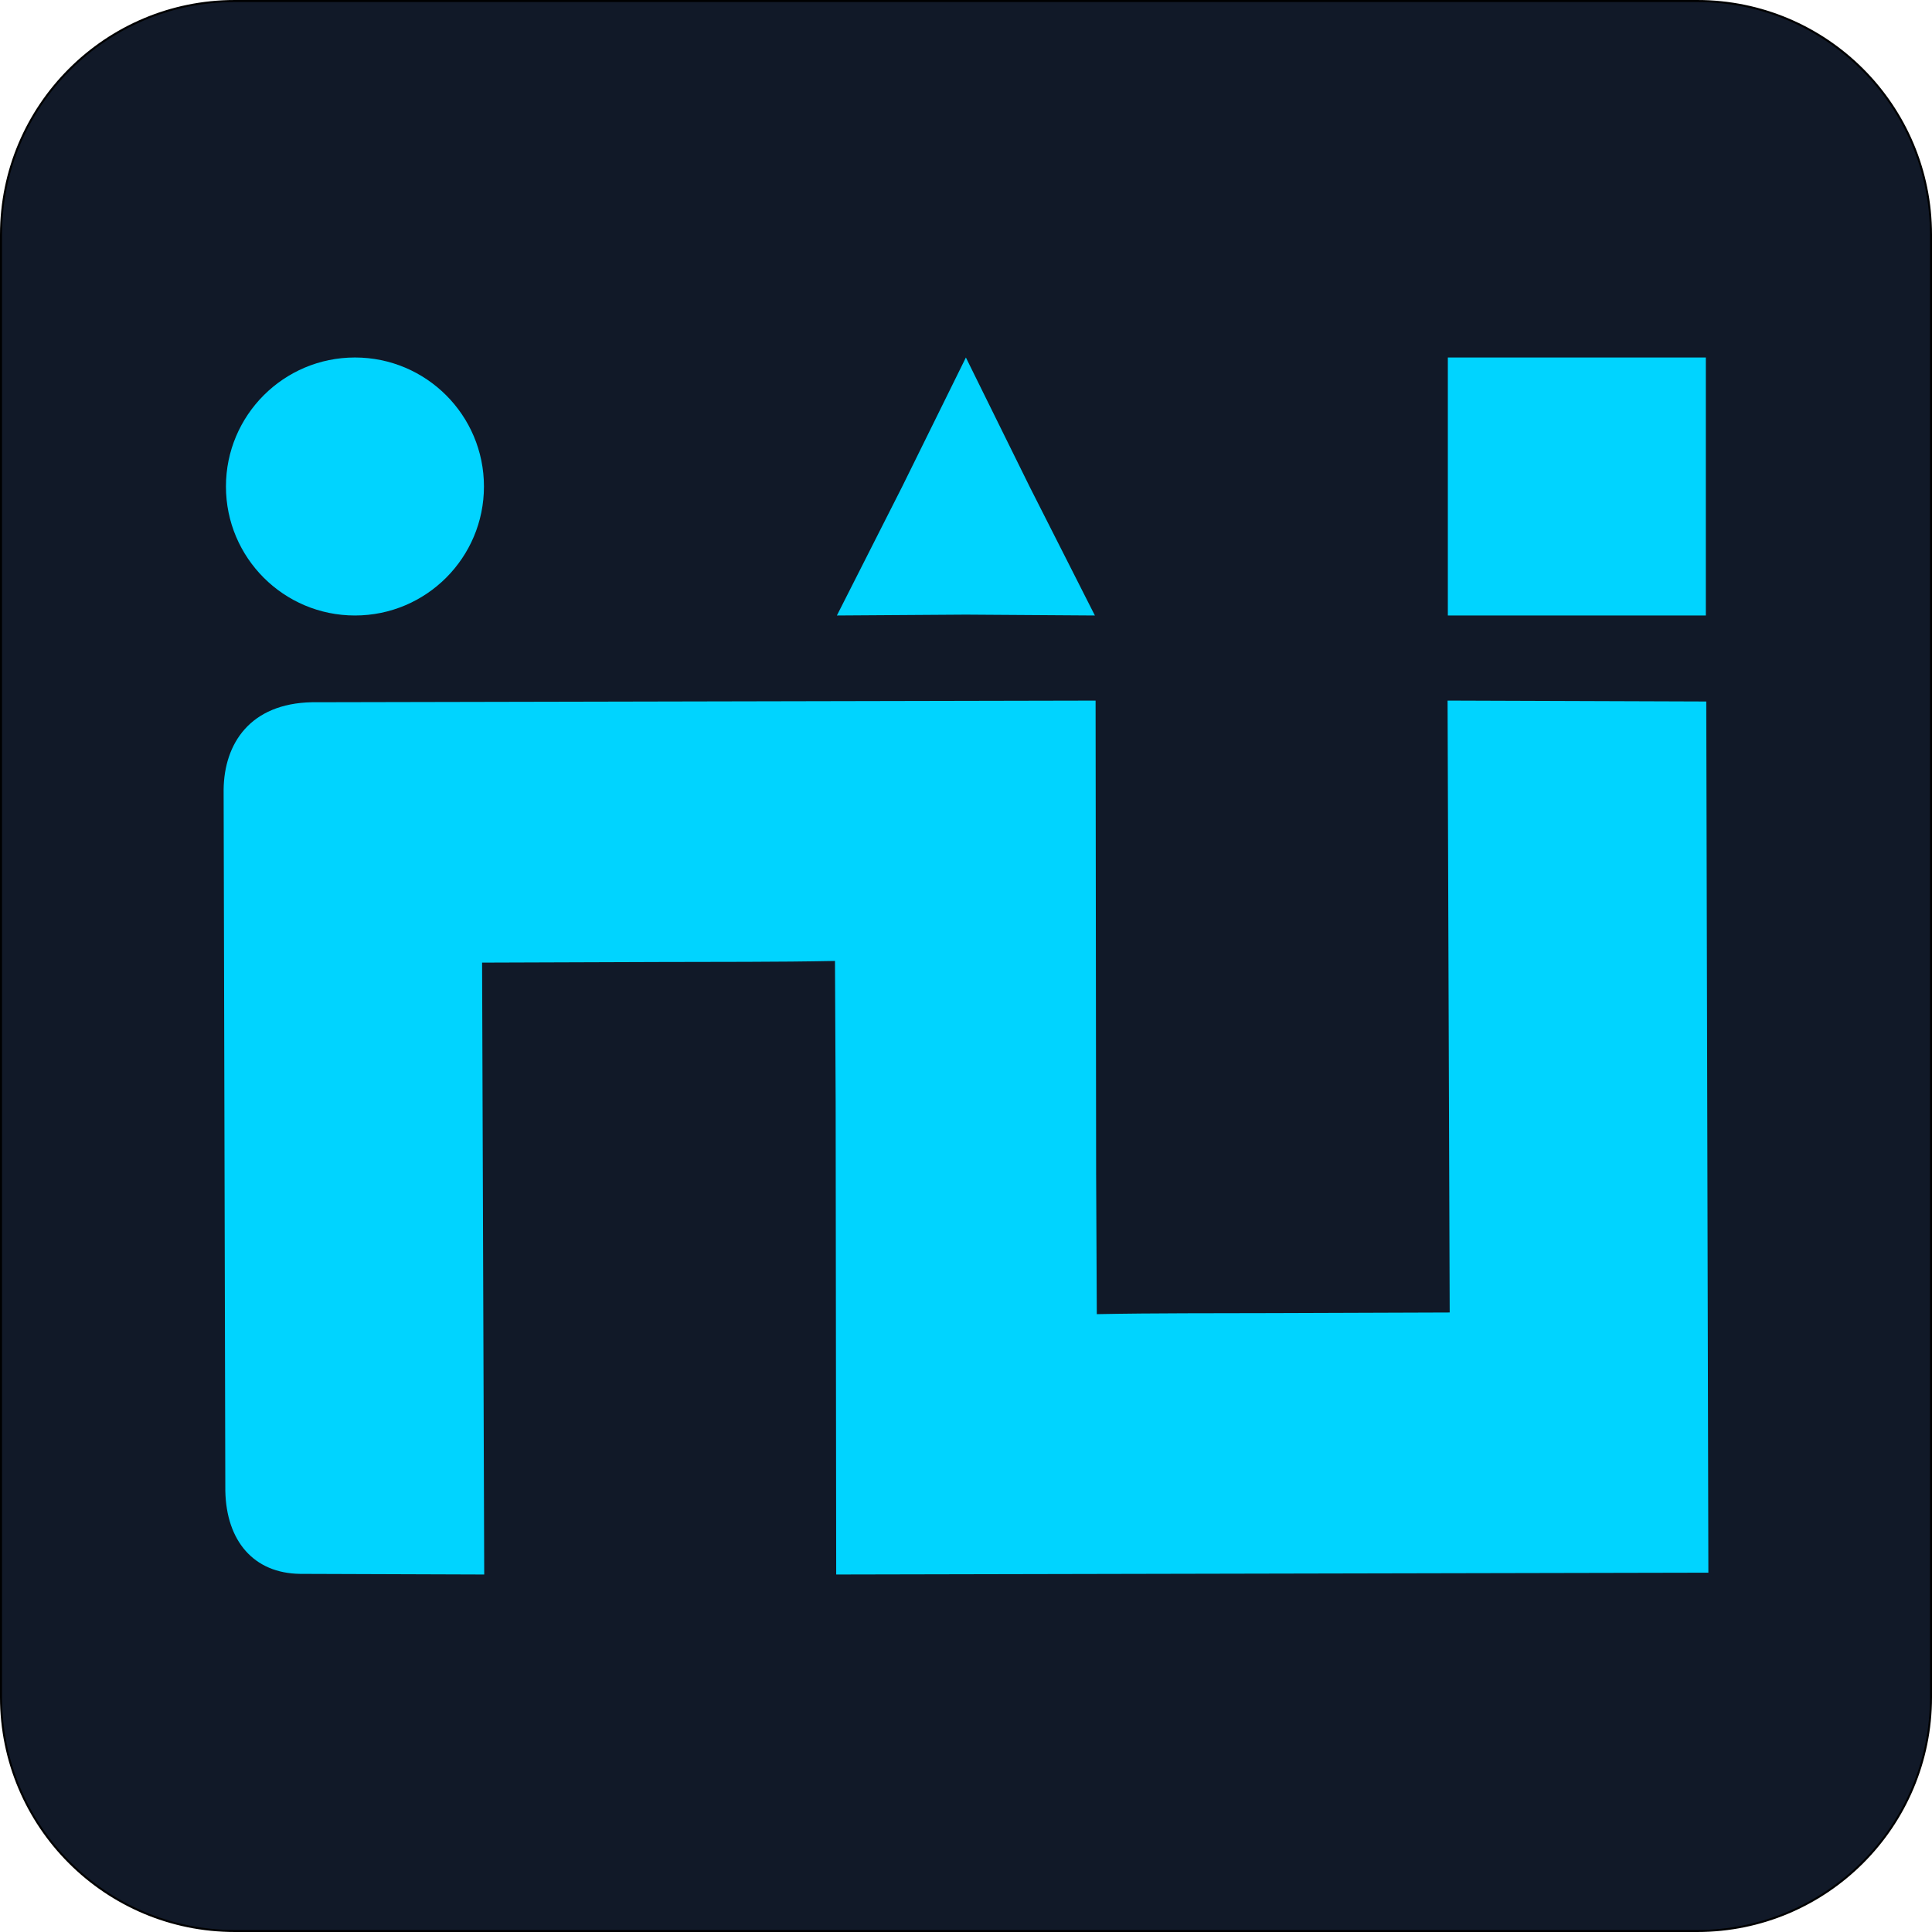
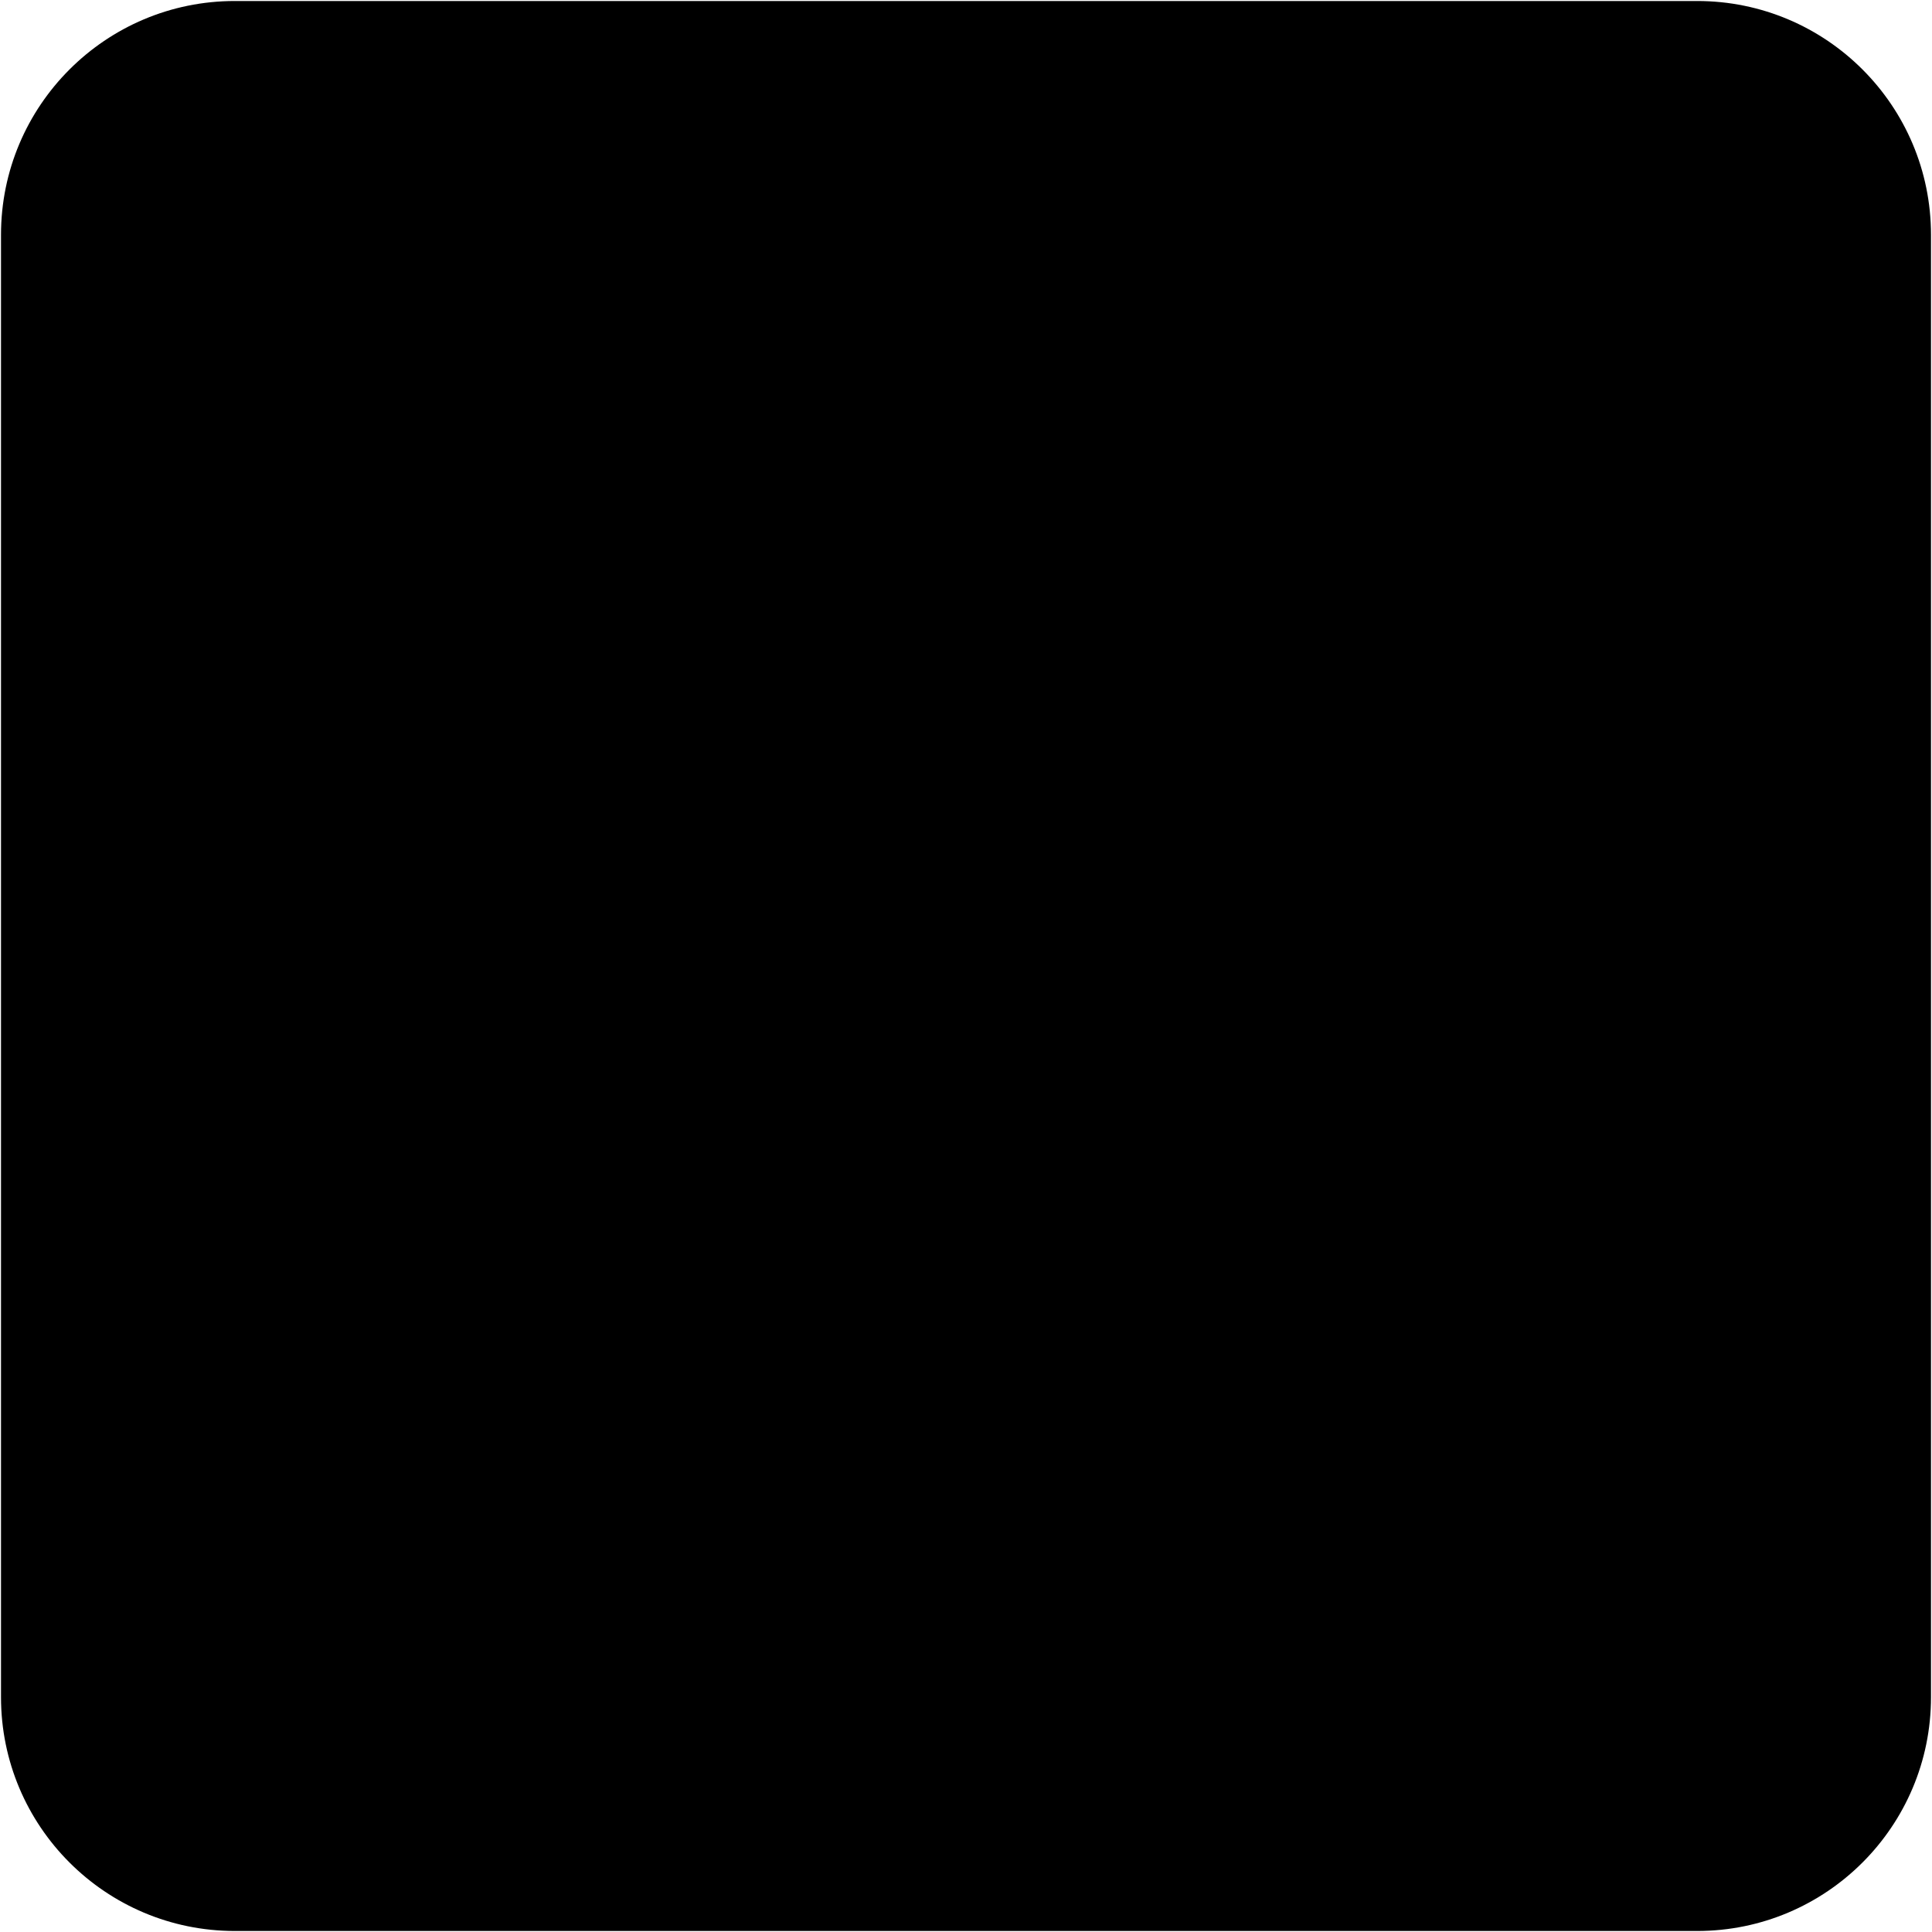
- <svg xmlns="http://www.w3.org/2000/svg" xml:space="preserve" width="2002px" height="2002px" version="1.0" style="shape-rendering:geometricPrecision; text-rendering:geometricPrecision; image-rendering:optimizeQuality; fill-rule:evenodd; clip-rule:evenodd" viewBox="0 0 2000.32 2000.31">
-   <defs>
-     <style type="text/css">
-    
-     .str0 {stroke:black;stroke-width:2.08;stroke-linecap:round;stroke-linejoin:round;stroke-miterlimit:22.926}
-     .fil1 {fill:#00D4FF}
-     .fil0 {fill:#111928}
-    
+ <svg xmlns="http://www.w3.org/2000/svg" viewBox="0 0 2000.32 2000.31" fill="none" class="esvigy-animated" data-animated="true" data-author="nick" data-source="https://github.com/nickfrostech">
+   <style>
+     @keyframes esvigy-head-bounce {
+       0%, 100% {
+         transform: translateY(0) scale(1, 1);
+       }
+       10% {
+         transform: translateY(0) scale(1.12, 0.88);
+       }
+       35% {
+         transform: translateY(-110px) scale(0.92, 1.08);
+       }
+       55% {
+         transform: translateY(0) scale(1.08, 0.92);
+       }
+       68% {
+         transform: translateY(-32px) scale(0.98, 1.02);
+       }
+       80% {
+         transform: translateY(0) scale(1.02, 0.98);
+       }
+       88%, 95% {
+         transform: translateY(0) scale(1, 1);
+       }
+     }
+ 
+     svg.esvigy-animated .esvigy-shape-circle,
+     svg[data-animated="true"] .esvigy-shape-circle {
+       transform-box: fill-box;
+       transform-origin: center bottom;
+       animation: esvigy-head-bounce 2.4s ease-in-out infinite 0s;
+     }
+ 
+     svg.esvigy-animated .esvigy-shape-triangle,
+     svg[data-animated="true"] .esvigy-shape-triangle {
+       transform-box: fill-box;
+       transform-origin: center bottom;
+       animation: esvigy-head-bounce 2.4s ease-in-out infinite 0.2s;
+     }
+ 
+     svg.esvigy-animated .esvigy-shape-square,
+     svg[data-animated="true"] .esvigy-shape-square {
+       transform-box: fill-box;
+       transform-origin: center bottom;
+       animation: esvigy-head-bounce 2.4s ease-in-out infinite 0.4s;
+     }
+ 
+     @media (prefers-reduced-motion: reduce) {
+       svg.esvigy-animated .esvigy-shape-circle,
+       svg.esvigy-animated .esvigy-shape-triangle,
+       svg.esvigy-animated .esvigy-shape-square,
+       svg[data-animated="true"] .esvigy-shape-circle,
+       svg[data-animated="true"] .esvigy-shape-triangle,
+       svg[data-animated="true"] .esvigy-shape-square {
+         animation: none;
+       }
+     }
  </style>
-   </defs>
-   <g id="Layer_x0020_1">
-     <g id="_2661183409312">
-       <rect id="Background" class="fil0 str0" x="1.04" y="1.04" width="1998.24" height="1998.23" rx="242.09" ry="242.09" />
-       <g>
-         <path id="S-shape-facing-up" class="fil1" d="M1768.78 1628.29l-2.18 -901.99 -267.84 -0.93 2.2 633.53 -183.29 0.63c-62.07,0.24 -120.56,-0.11 -182.08,1.09l-0.7 -145.59 -0.56 -489.65 -811.53 1.69c-63.83,1.34 -90.73,42.77 -91.27,90.46l1.76 726.17c1.07,51.55 29.15,85.26 77.61,85.82l190.44 0.66 -2.2 -633.53 183.29 -0.63c62.07,-0.23 120.55,0.12 182.08,-1.09l0.69 145.59 0.57 489.66 903.01 -1.89z" />
-         <g>
-           <circle class="fil1" cx="367.5" cy="503.69" r="133.56" />
-           <rect class="fil1" x="1499.04" y="370.14" width="267.12" height="267.11" />
-           <path id="Triangle" class="fil1" d="M1000.05 370.14l66.11 134 67.44 133.11 -133.55 -0.89 -133.56 0.89 67.45 -133.11 66.11 -134z" />
-         </g>
-       </g>
-     </g>
+   <rect id="Background" x="1.04" y="1.04" width="1998.24" height="1998.23" rx="242.09" ry="242.09" fill="currentColor" data-esvigy-secondary="true" data-esvigy-default="#111928" />
+   <path id="S-shape-facing-up" d="M1768.78 1628.29l-2.18 -901.99 -267.84 -0.93 2.2 633.53 -183.29 0.63c-62.07,0.24 -120.56,-0.11 -182.08,1.09l-0.7 -145.59 -0.56 -489.65 -811.53 1.69c-63.83,1.34 -90.73,42.77 -91.27,90.46l1.76 726.17c1.07,51.55 29.15,85.26 77.61,85.82l190.44 0.66 -2.2 -633.53 183.29 -0.63c62.07,-0.23 120.55,0.12 182.08,-1.09l0.69 145.59 0.57 489.66 903.01 -1.89z" fill="currentColor" />
+   <g id="head-shapes">
+     <circle class="esvigy-shape-circle" cx="367.5" cy="503.69" r="133.56" fill="currentColor" />
+     <path id="Triangle" class="esvigy-shape-triangle" d="M1000.05 370.14l66.11 134 67.44 133.11 -133.55 -0.89 -133.56 0.89 67.45 -133.11 66.11 -134z" fill="currentColor" />
+     <rect class="esvigy-shape-square" x="1499.04" y="370.14" width="267.12" height="267.11" fill="currentColor" />
  </g>
</svg>
